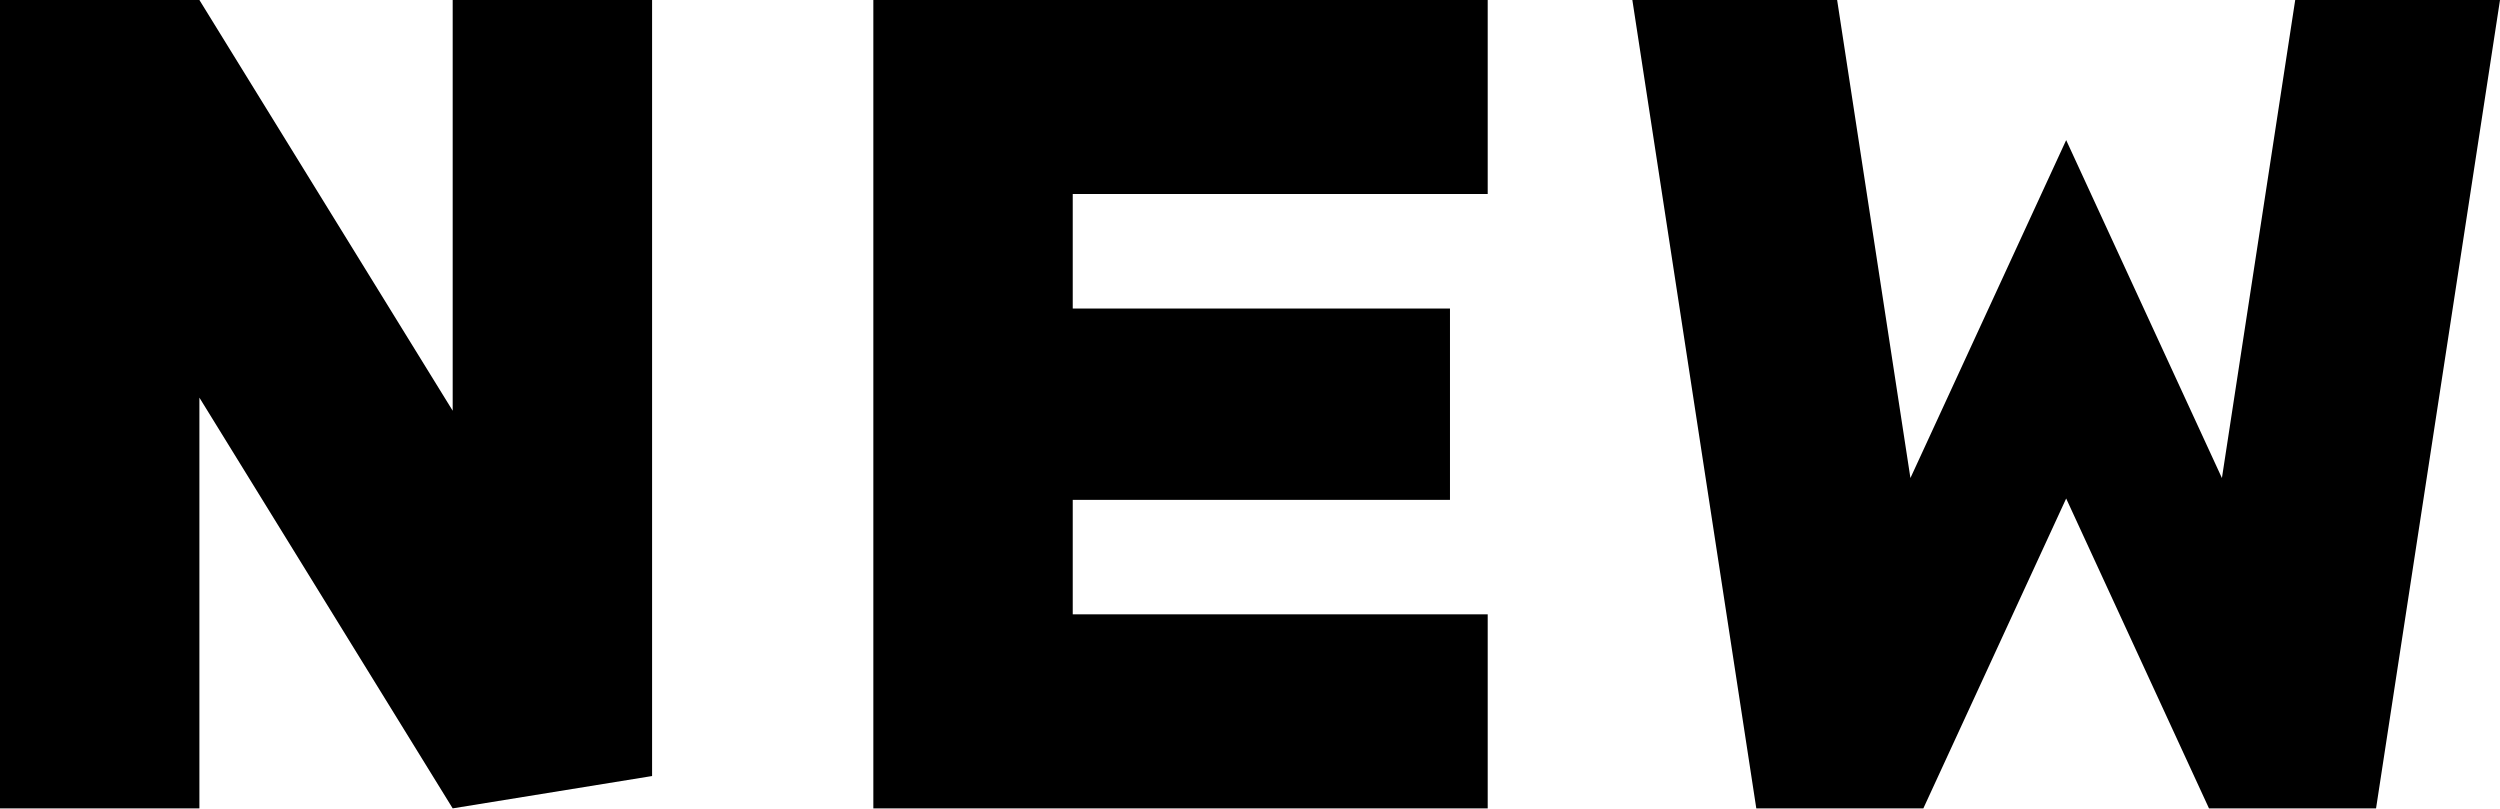
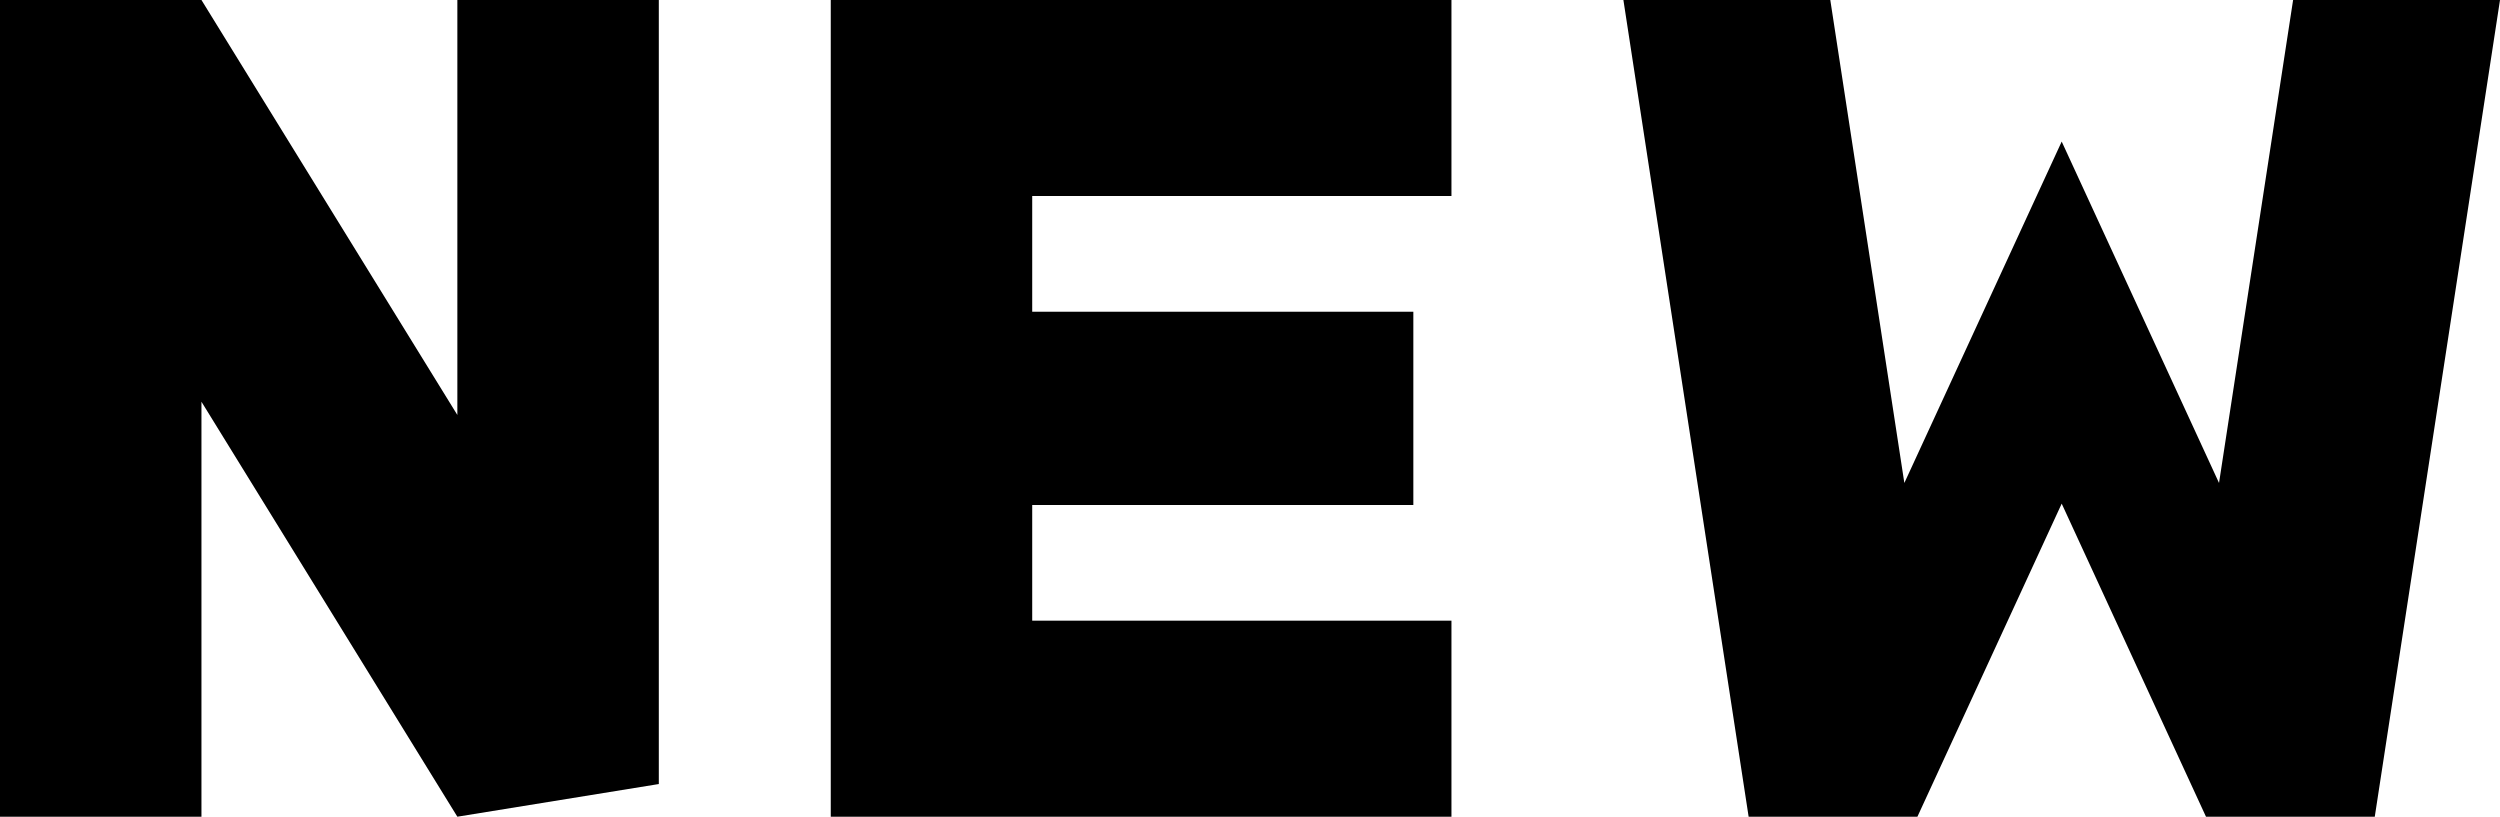
- <svg xmlns="http://www.w3.org/2000/svg" viewBox="0 0 927.79 300" overflow="visible">
-   <path fill="currentColor" d="M0 300L0 0L74 0L168 152.43L168 0L242 0L242 288L168 300L74 147.57L74 300ZM324.11 0L552.11 0L552.11 72L398.11 72L398.11 114.5L538.11 114.5L538.11 185.5L398.11 185.5L398.11 228L552.11 228L552.11 300L324.11 300ZM605.79 0L681.79 0L708.99 177.41L766.79 52L824.59 177.41L851.79 0L927.79 0L881.79 300L819.79 300L766.79 185L713.79 300L651.79 300Z" />
+ <svg xmlns="http://www.w3.org/2000/svg" viewBox="0 0 918.32 300" overflow="visible">
+   <path fill="currentColor" d="M0 300L0 0L74 0L168 152.43L168 0L242 0L242 288L168 300L74 147.57L74 300ZM305.16 0L533.16 0L533.16 72L379.16 72L379.16 114.5L519.16 114.5L519.16 185.5L379.16 185.5L379.16 228L533.16 228L533.16 300L305.16 300ZM596.32 0L672.32 0L699.52 177.41L757.32 52L815.11 177.41L842.32 0L918.32 0L872.32 300L810.32 300L757.32 185L704.32 300L642.32 300Z" />
</svg>
